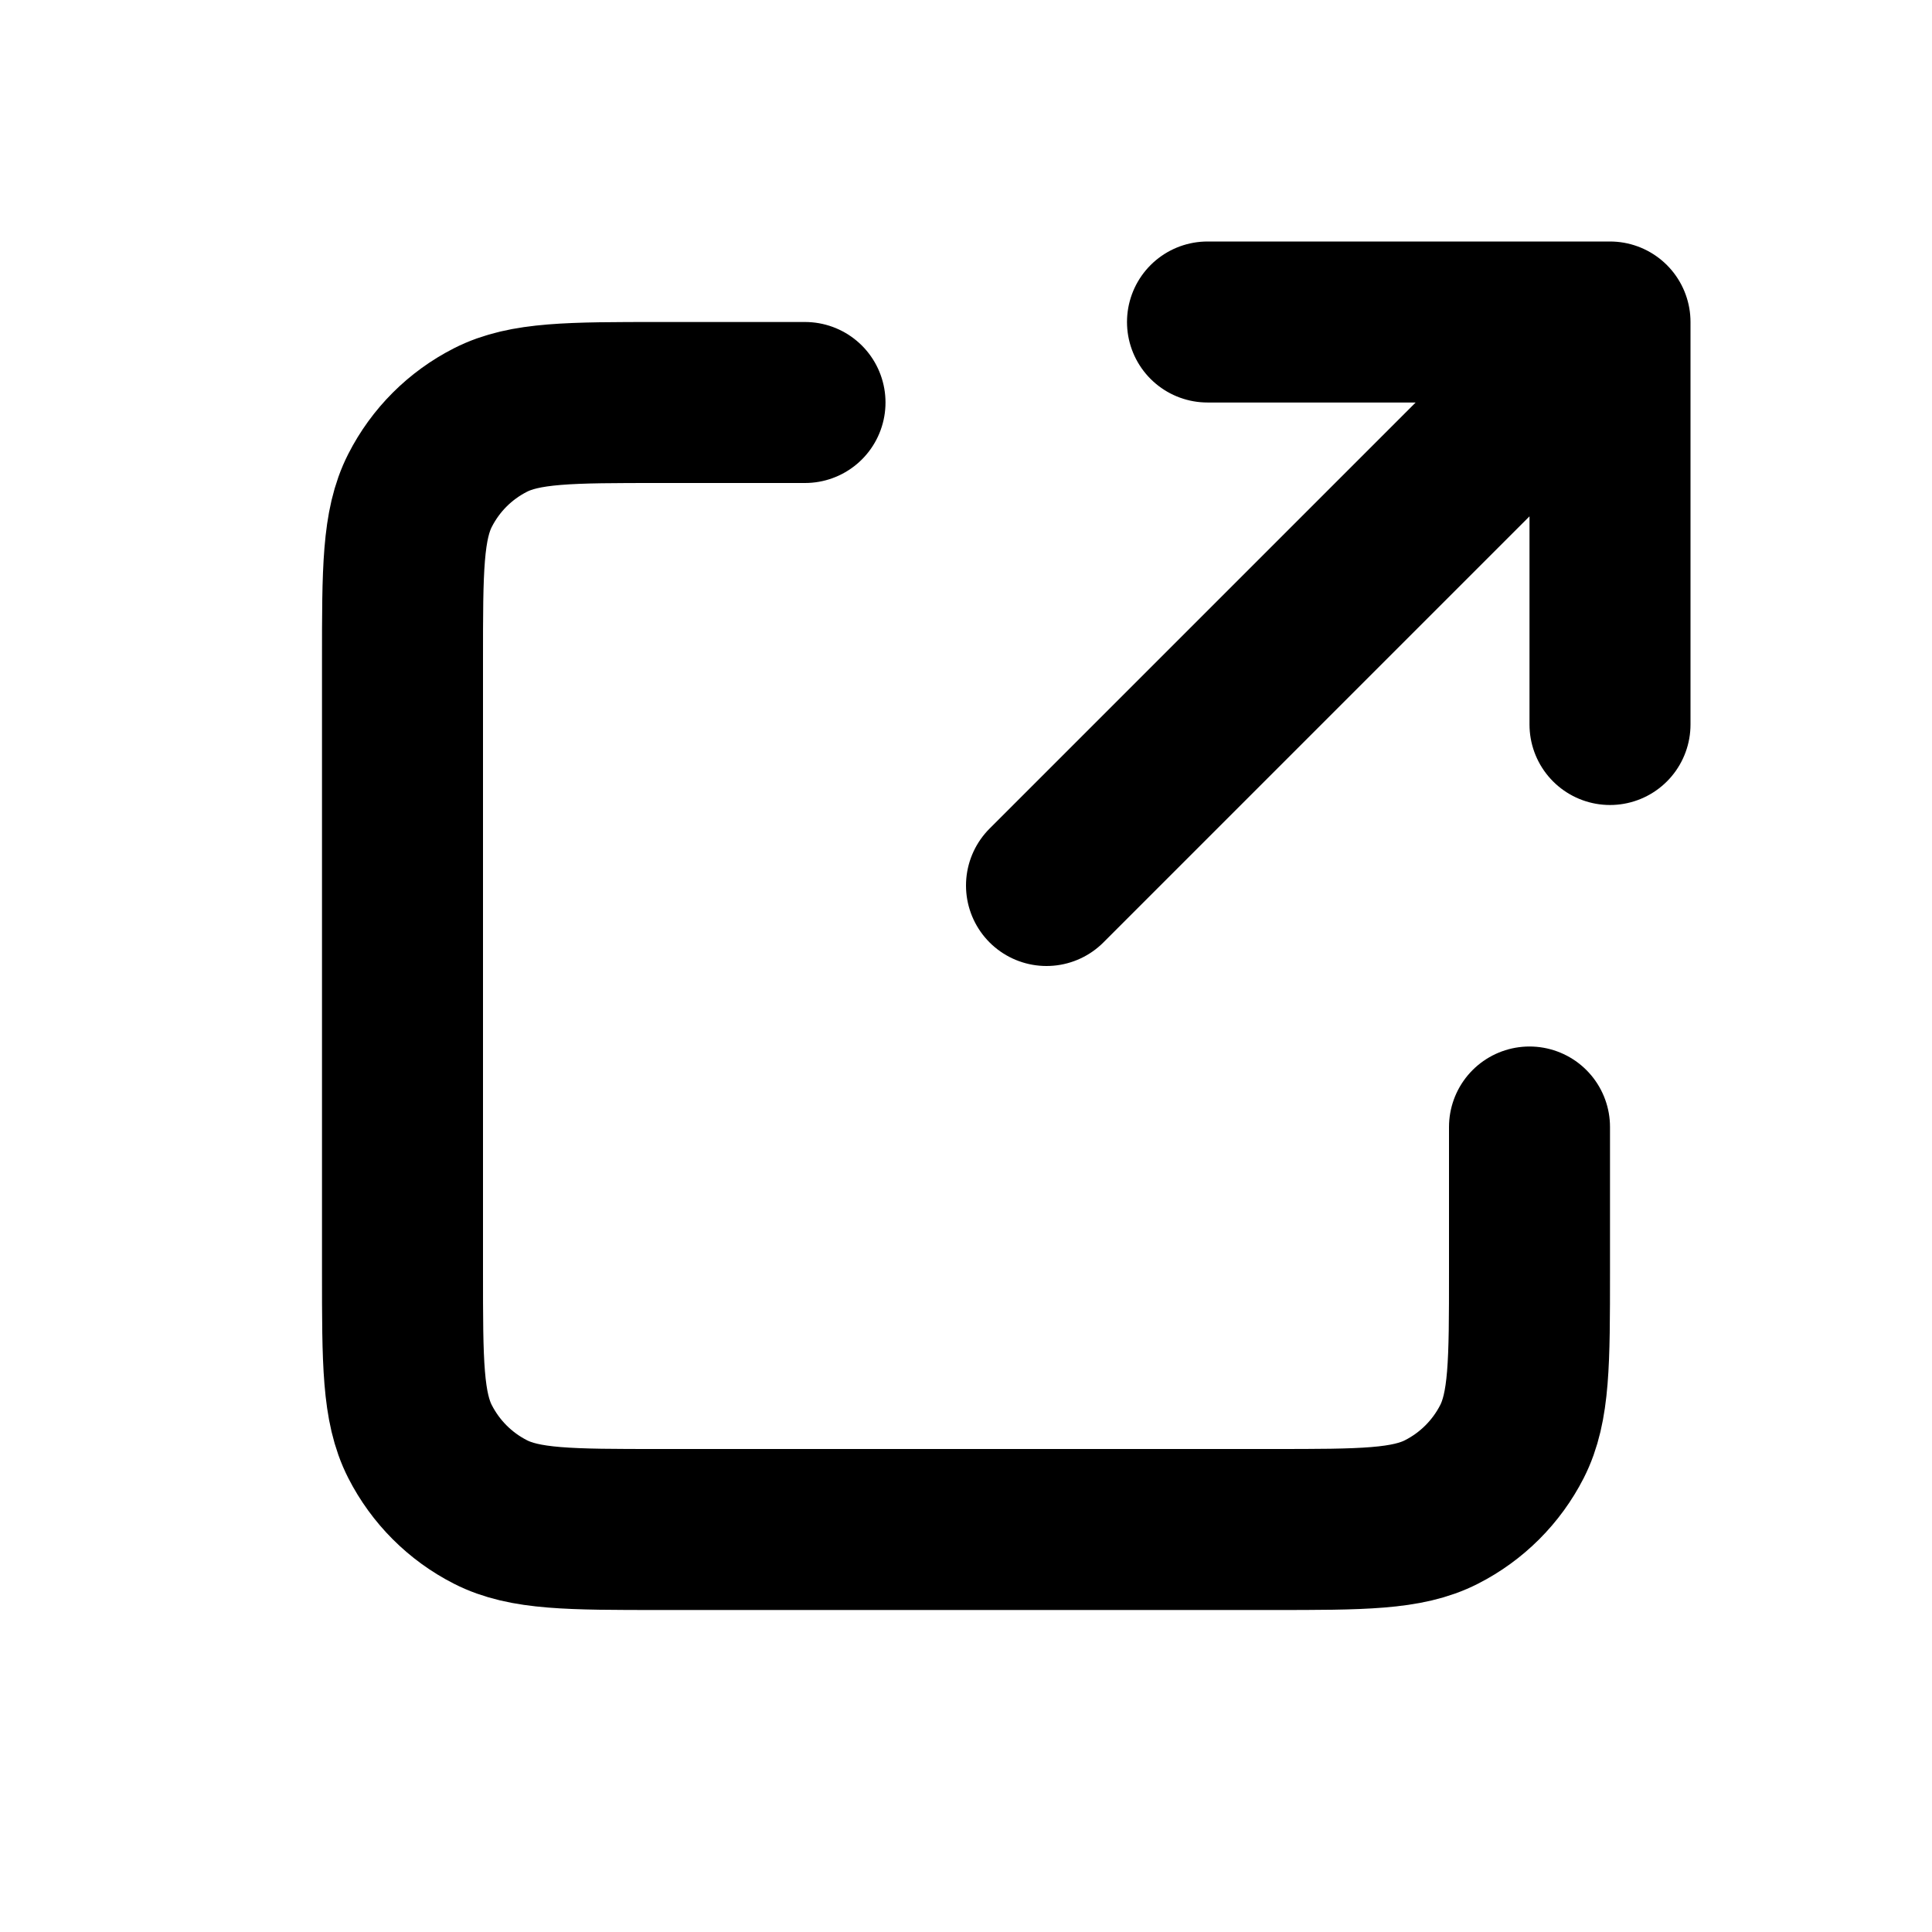
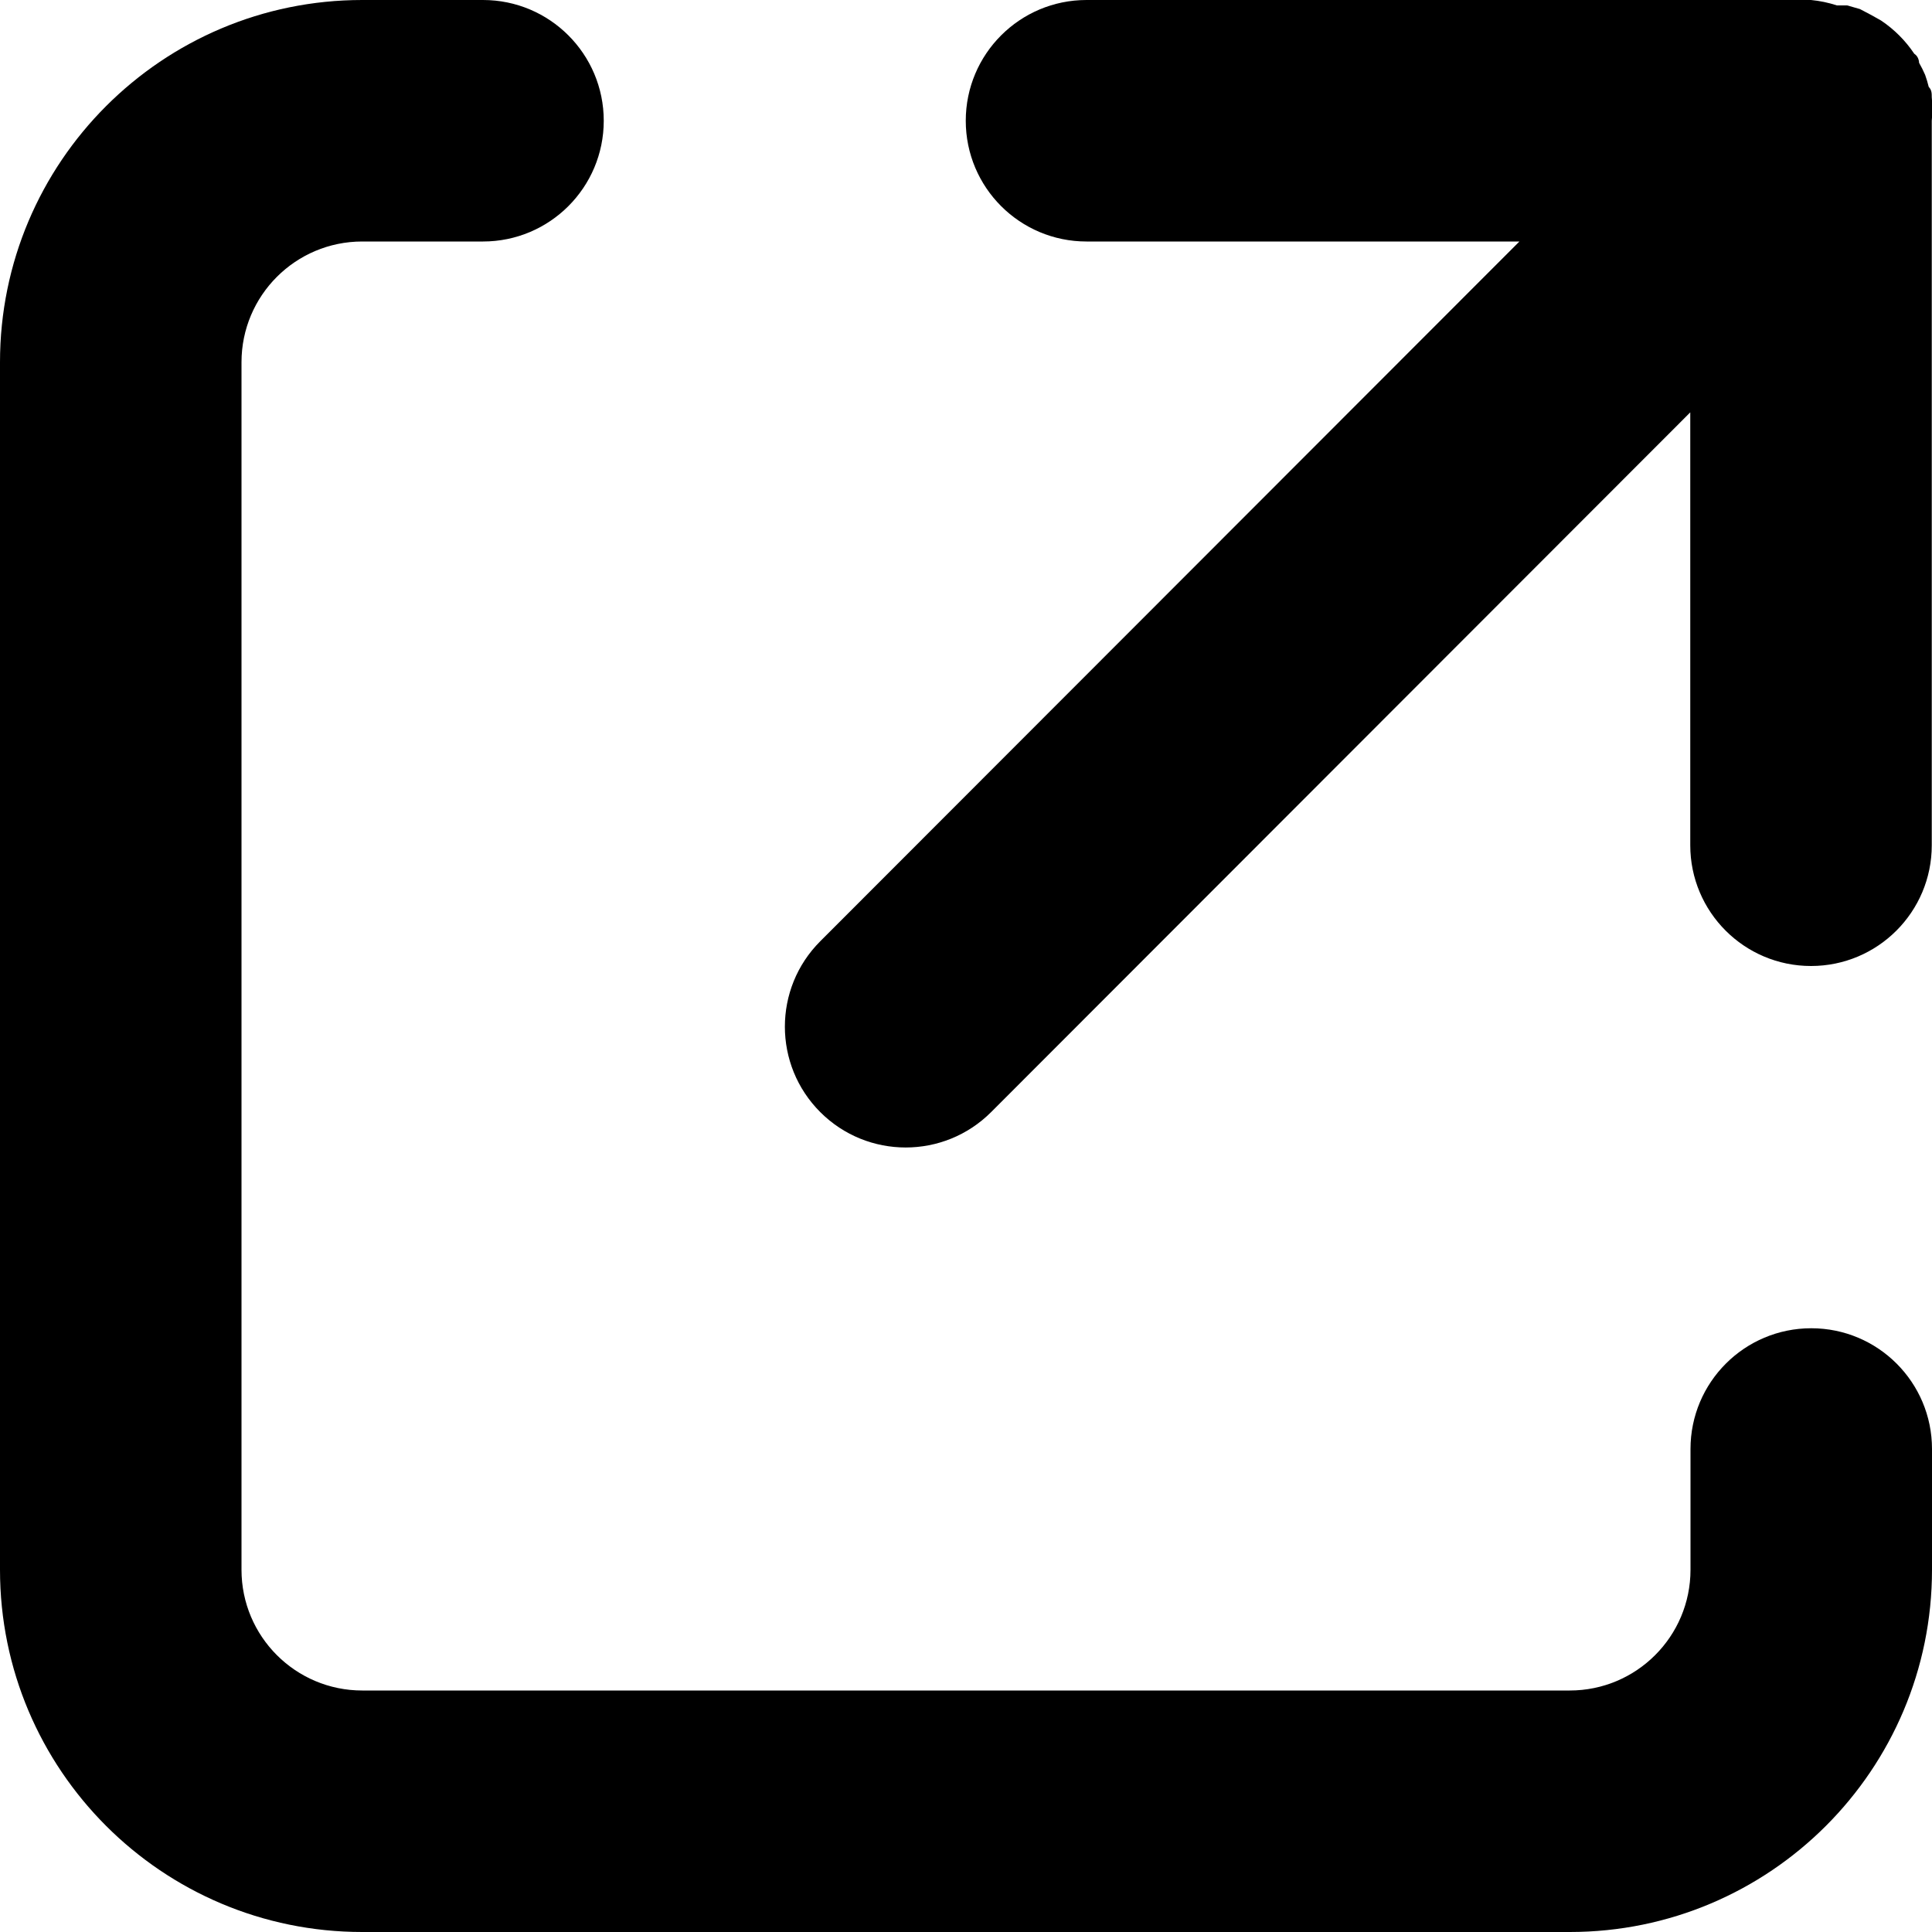
- <svg xmlns="http://www.w3.org/2000/svg" width="800px" height="800px" viewBox="0 0 24 24" fill="none">
-   <g id="Interface / External_Link">
-     <path id="Vector" d="M10 5H8.2C7.08 5 6.52 5 6.092 5.218C5.715 5.41 5.41 5.715 5.218 6.092C5 6.52 5 7.08 5 8.2V15.8C5 16.92 5 17.48 5.218 17.908C5.41 18.284 5.715 18.59 6.092 18.782C6.519 19 7.079 19 8.197 19H15.803C16.921 19 17.48 19 17.907 18.782C18.284 18.59 18.59 18.284 18.782 17.908C19 17.48 19 16.921 19 15.803V14M20 9V4M20 4H15M20 4L13 11" stroke="#000000" stroke-width="2" stroke-linecap="round" stroke-linejoin="round" />
-   </g>
+ <svg xmlns="http://www.w3.org/2000/svg" fill="#000000" width="800px" height="800px" viewBox="0 0 1024 1024">
+   <path d="M960 704c-35.346 0-64 28.654-64 64v64c0 35.346-28.654 64-64 64H192c-35.346 0-64-28.654-64-64V192c0-35.346 28.654-64 64-64h64c35.346 0 64-28.654 64-64S291.346 0 256 0h-64C85.961 0 0 85.961 0 192v640c0 106.039 85.961 192 192 192h640c106.039 0 192-85.961 192-192v-64c0-35.346-28.654-64-64-64z" />
+   <path d="M1023.876 51.52c0-1.92 0-3.84-1.6-5.44a63.957 63.957 0 00-1.92-6.4 63.973 63.973 0 00-3.2-6.4s0-3.2-2.56-4.8a63.989 63.989 0 00-17.6-17.6L991.876 8l-6.08-3.2-6.72-1.92h-5.44A64.028 64.028 0 00959.876 0h-384c-35.346 0-64 28.654-64 64s28.654 64 64 64h229.44l-370.56 370.88c-25.007 25.007-25.007 65.553 0 90.56s65.553 25.007 90.56 0l370.56-370.88V448c0 35.346 28.654 64 64 64s64-28.654 64-64V64c.407-4.15.407-8.33 0-12.48z" />
</svg>
